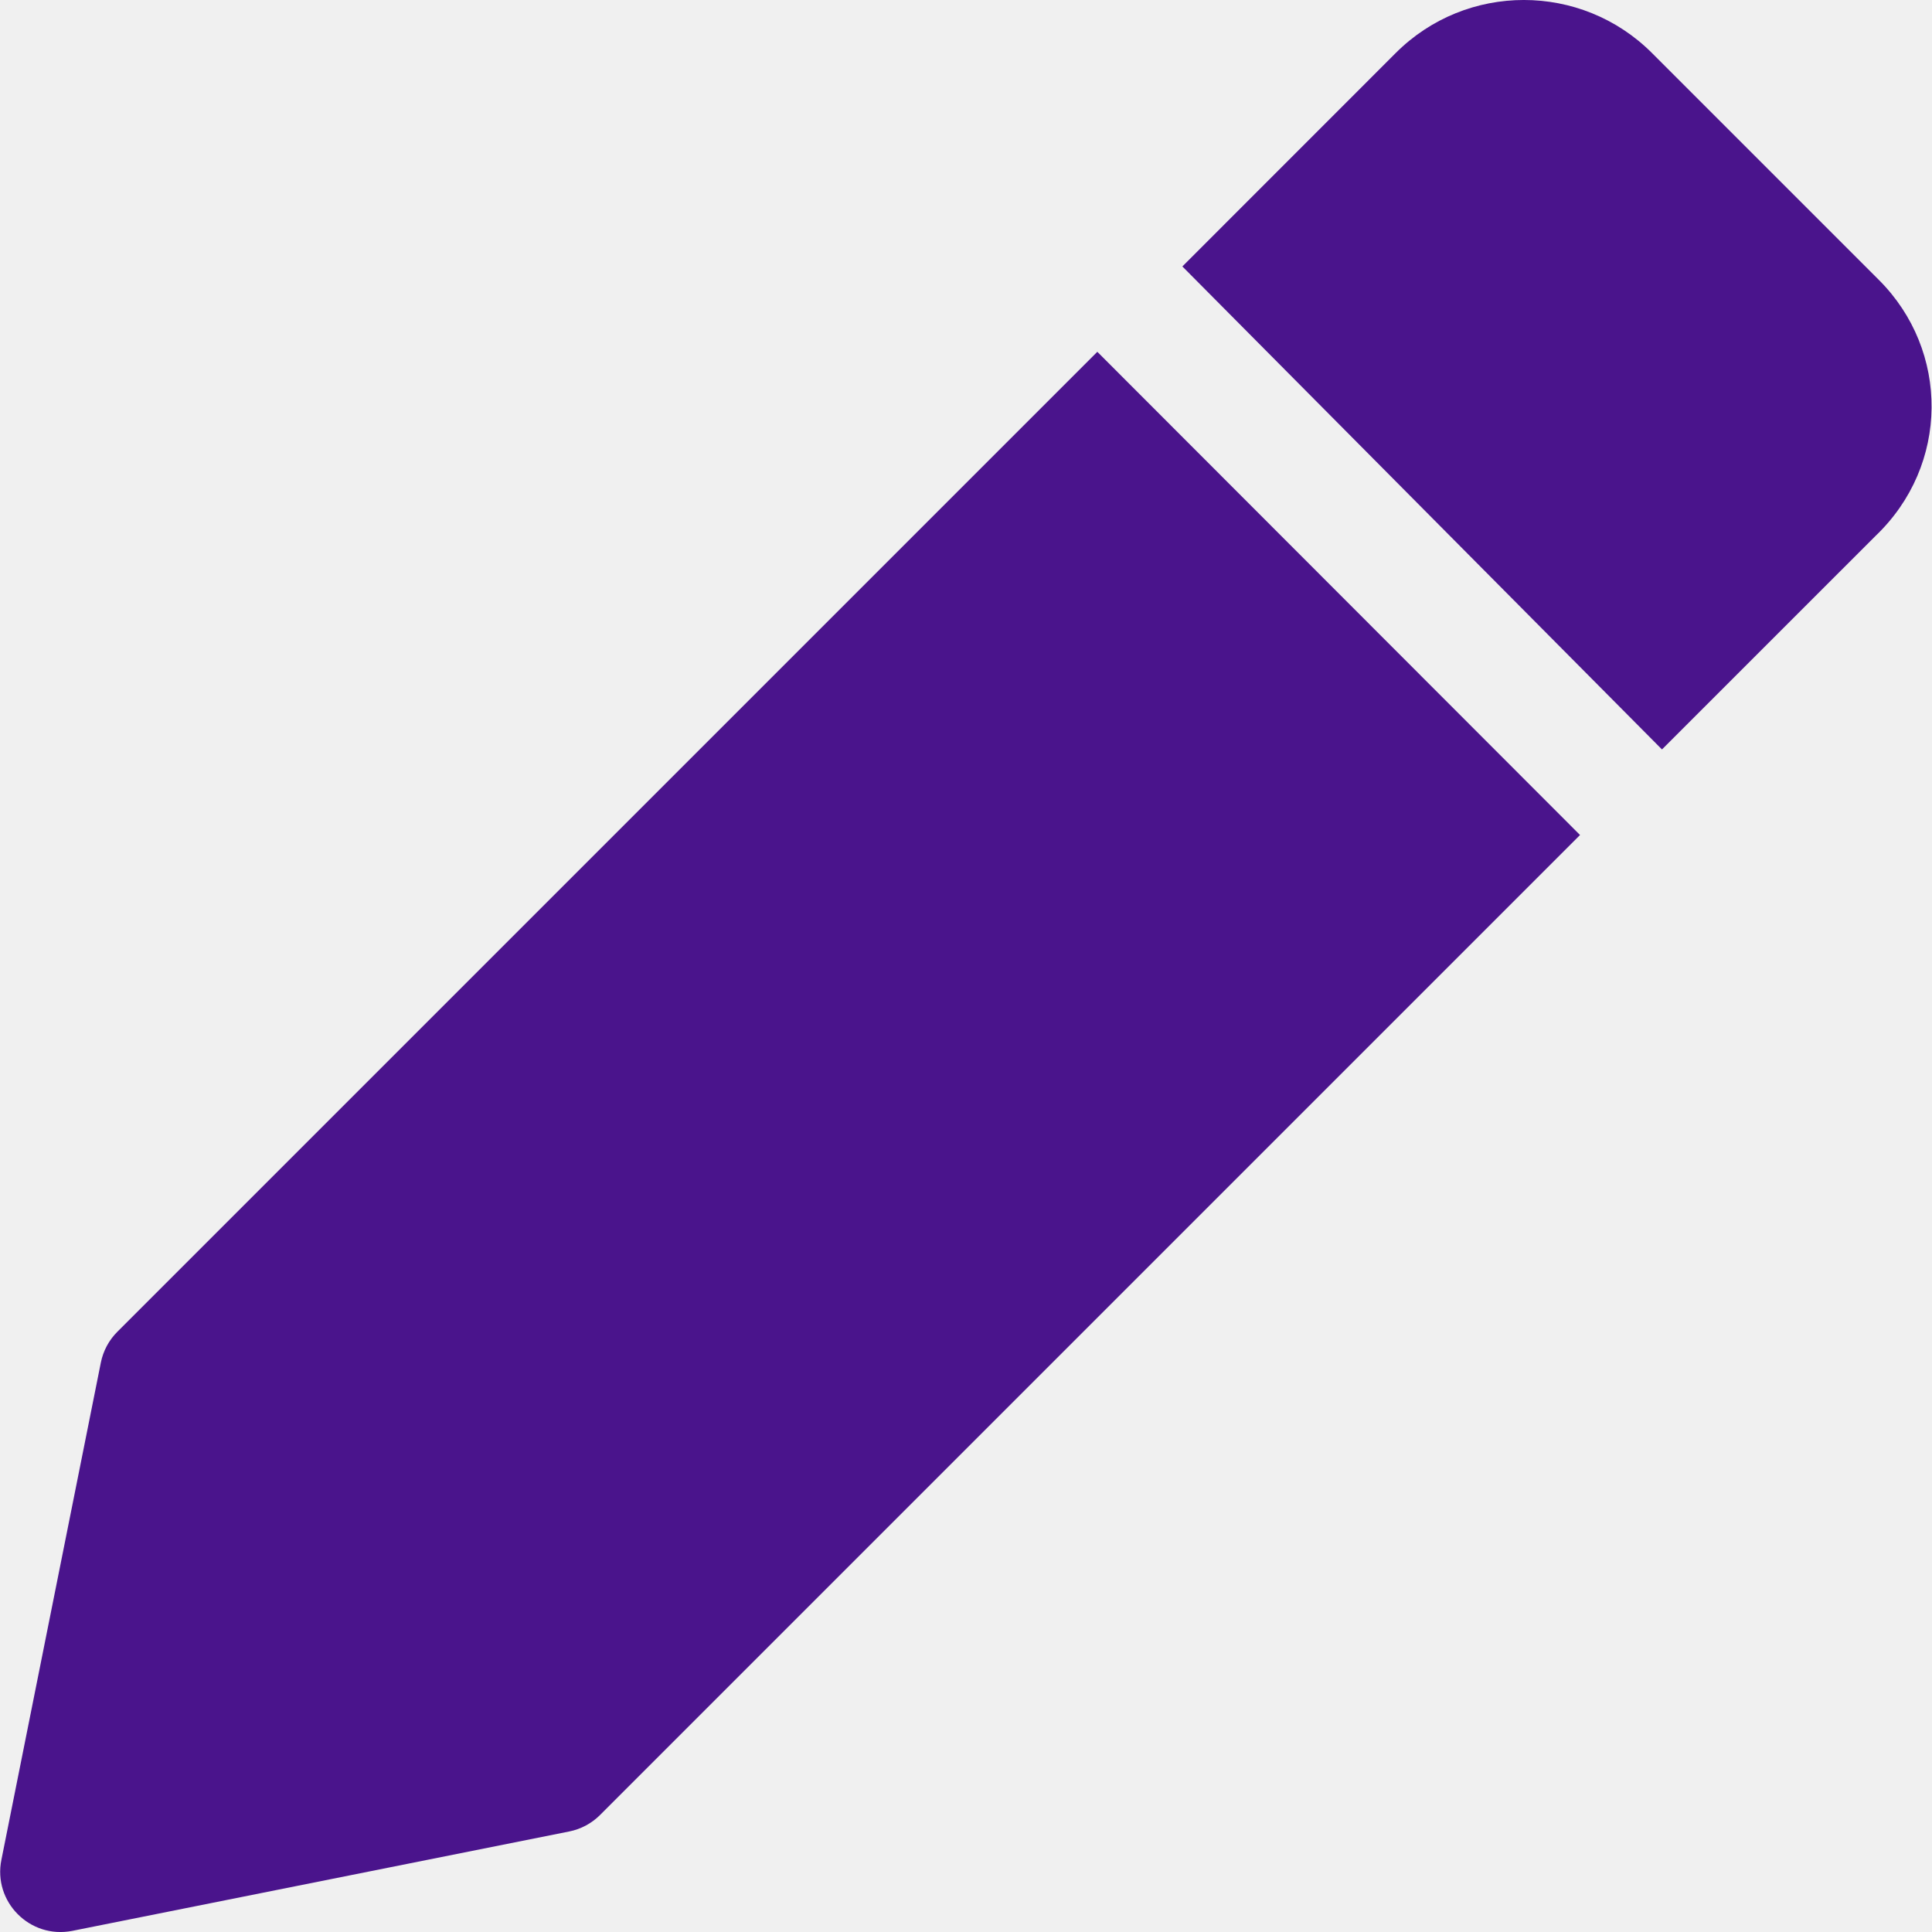
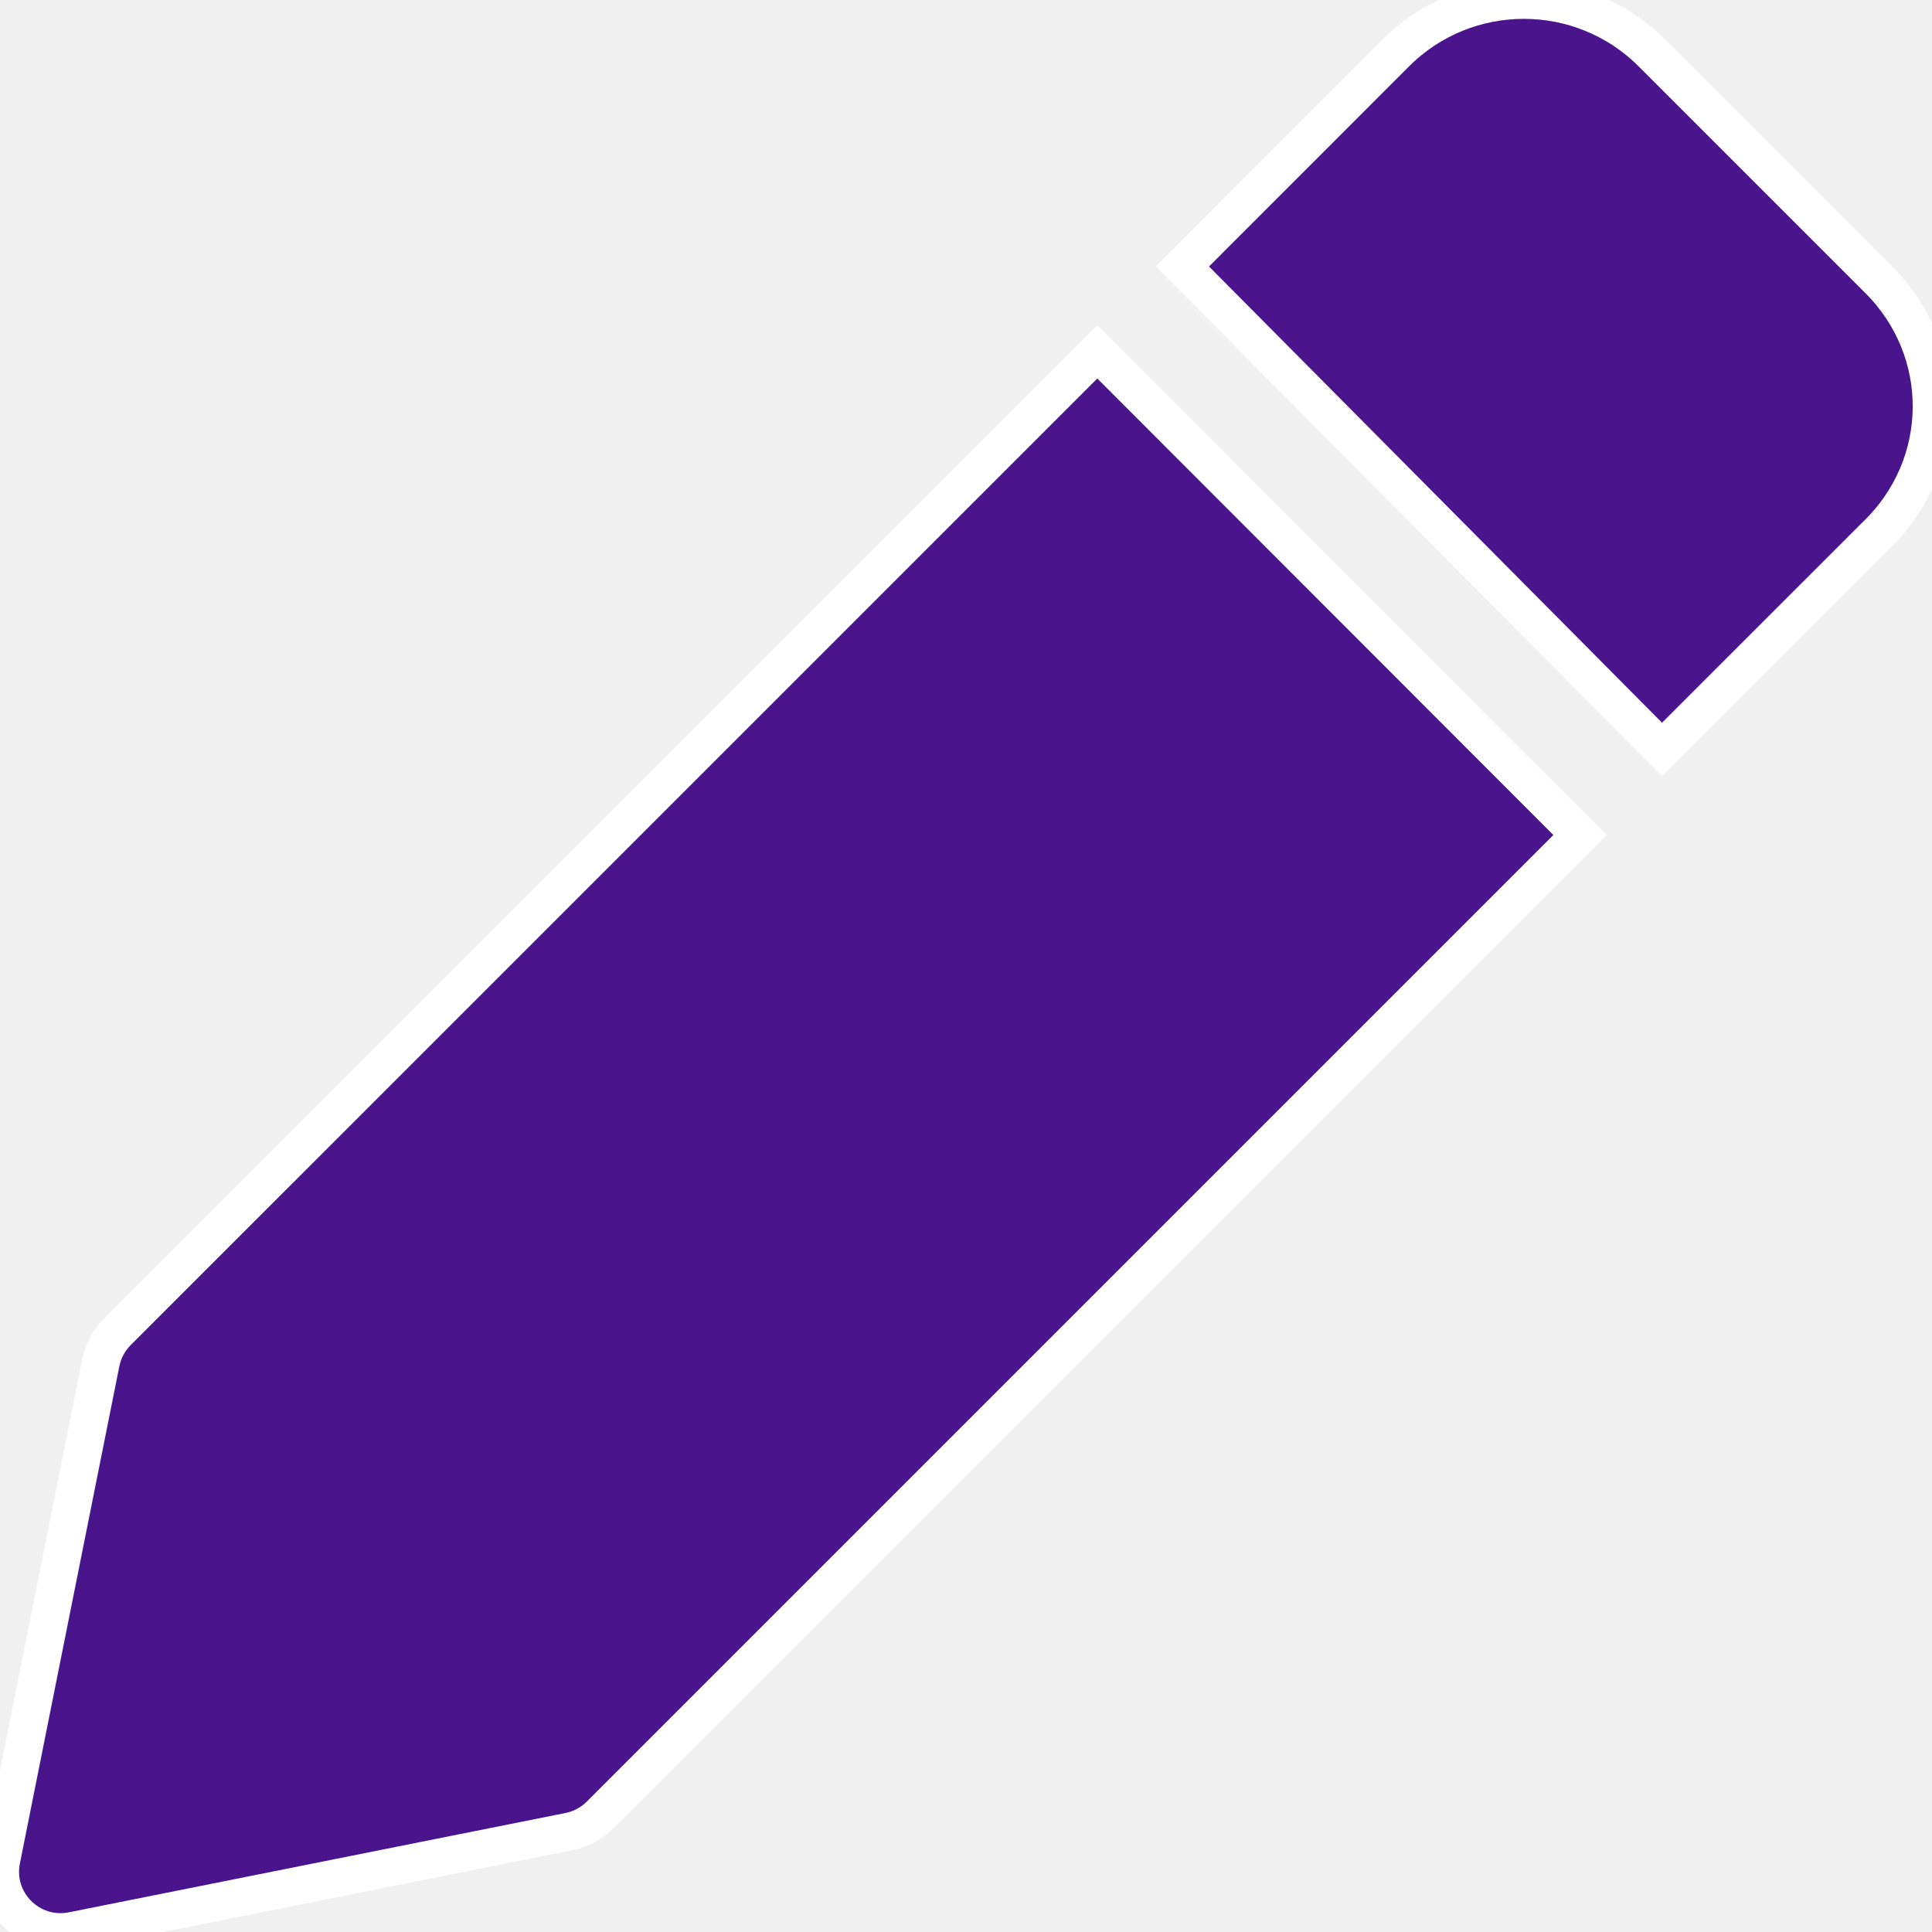
<svg xmlns="http://www.w3.org/2000/svg" aria-hidden="true" class="svg-inline--fa fa-pen fa-w-16" data-icon="pen" data-prefix="fas" viewBox="0 0 512 512">
-   <path fill="currentColor" d="m497.9 74.16-60.1-60.1c-18.75-18.75-49.19-18.75-67.93 0l-56.53 56.55 127.1 128L497 142.06c19.7-18.76 19.7-49.15.9-67.9zM290.8 93.23 31.1 352.93a16.009 16.009 0 0 0-4.376 8.176l-26.34 131.7C-1.921 504 7.95 513.9 19.15 511.7l131.7-26.34a16.002 16.002 0 0 0 8.175-4.373l259.7-259.7L290.8 93.23z" style="fill:#4a148c;fill-opacity:1" />
+   <path fill="currentColor" d="m497.9 74.16-60.1-60.1c-18.75-18.75-49.19-18.75-67.93 0l-56.53 56.55 127.1 128L497 142.06c19.7-18.76 19.7-49.15.9-67.9zM290.8 93.23 31.1 352.93a16.009 16.009 0 0 0-4.376 8.176l-26.34 131.7C-1.921 504 7.95 513.9 19.15 511.7l131.7-26.34a16.002 16.002 0 0 0 8.175-4.373l259.7-259.7L290.8 93.23z" style="fill:#4a148c;fill-opacity:1;stroke:#fff;stroke-width:10;stroke-dasharray:none;stroke-opacity:1" />
</svg>
